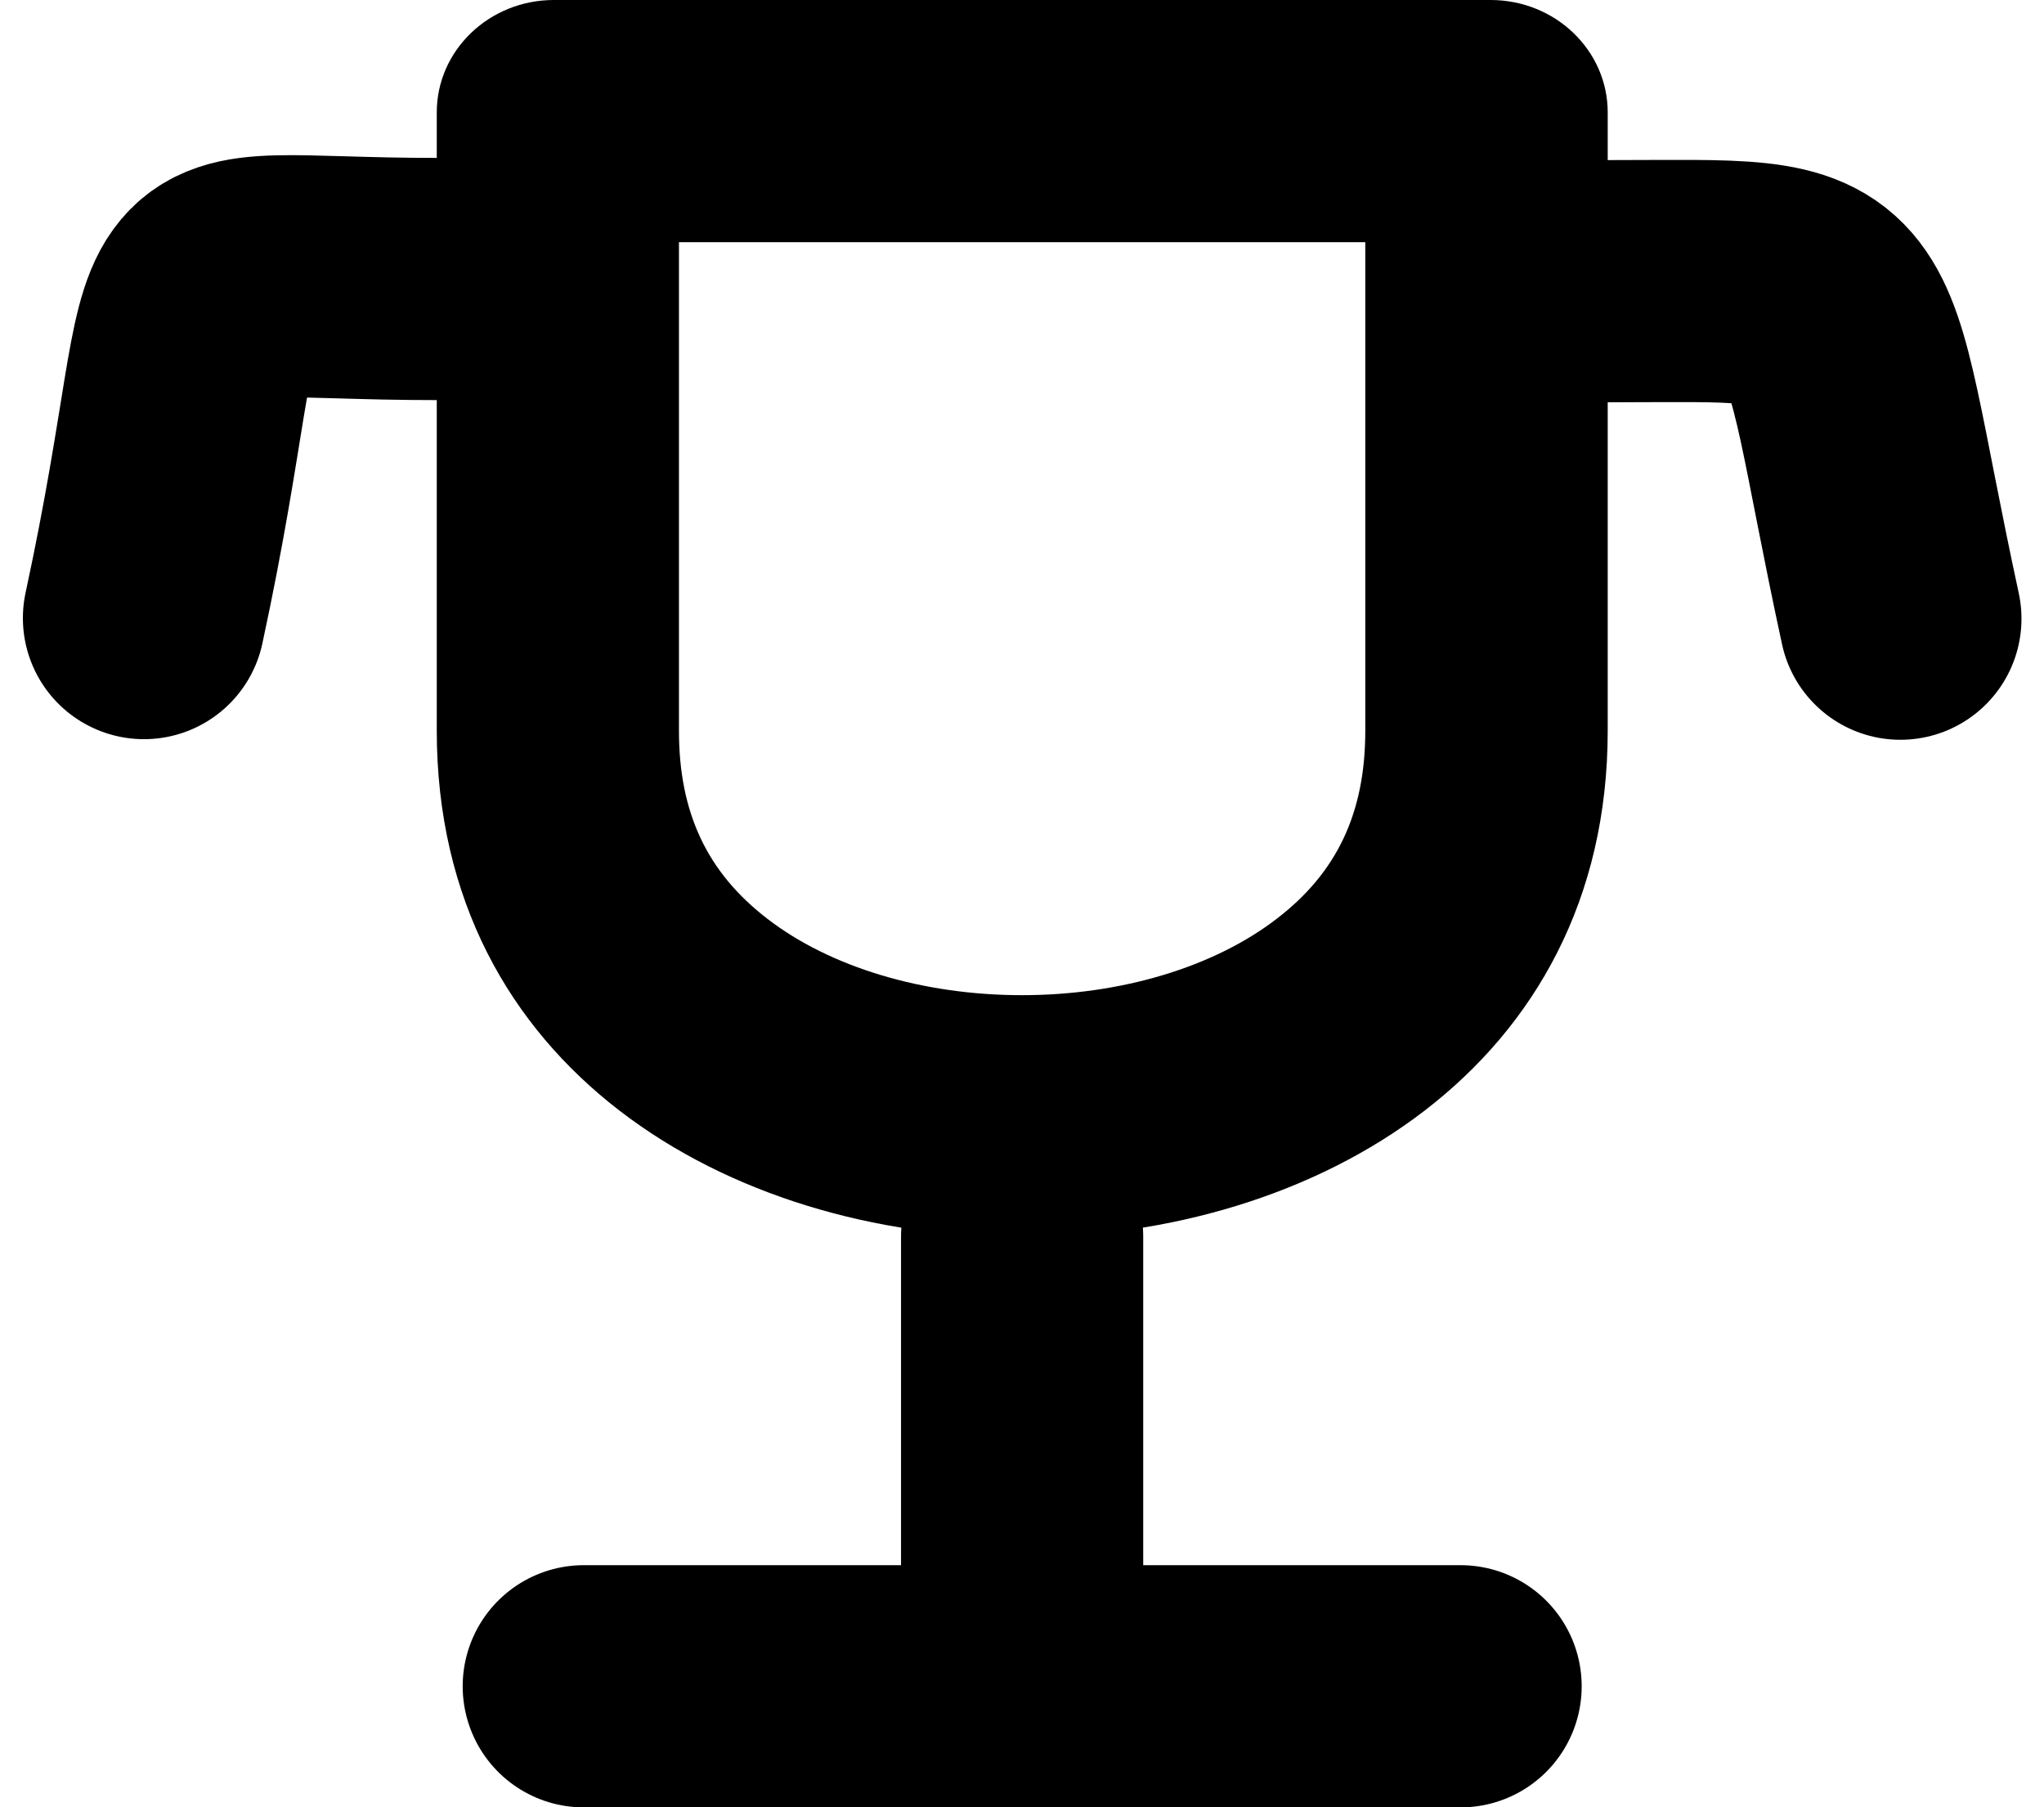
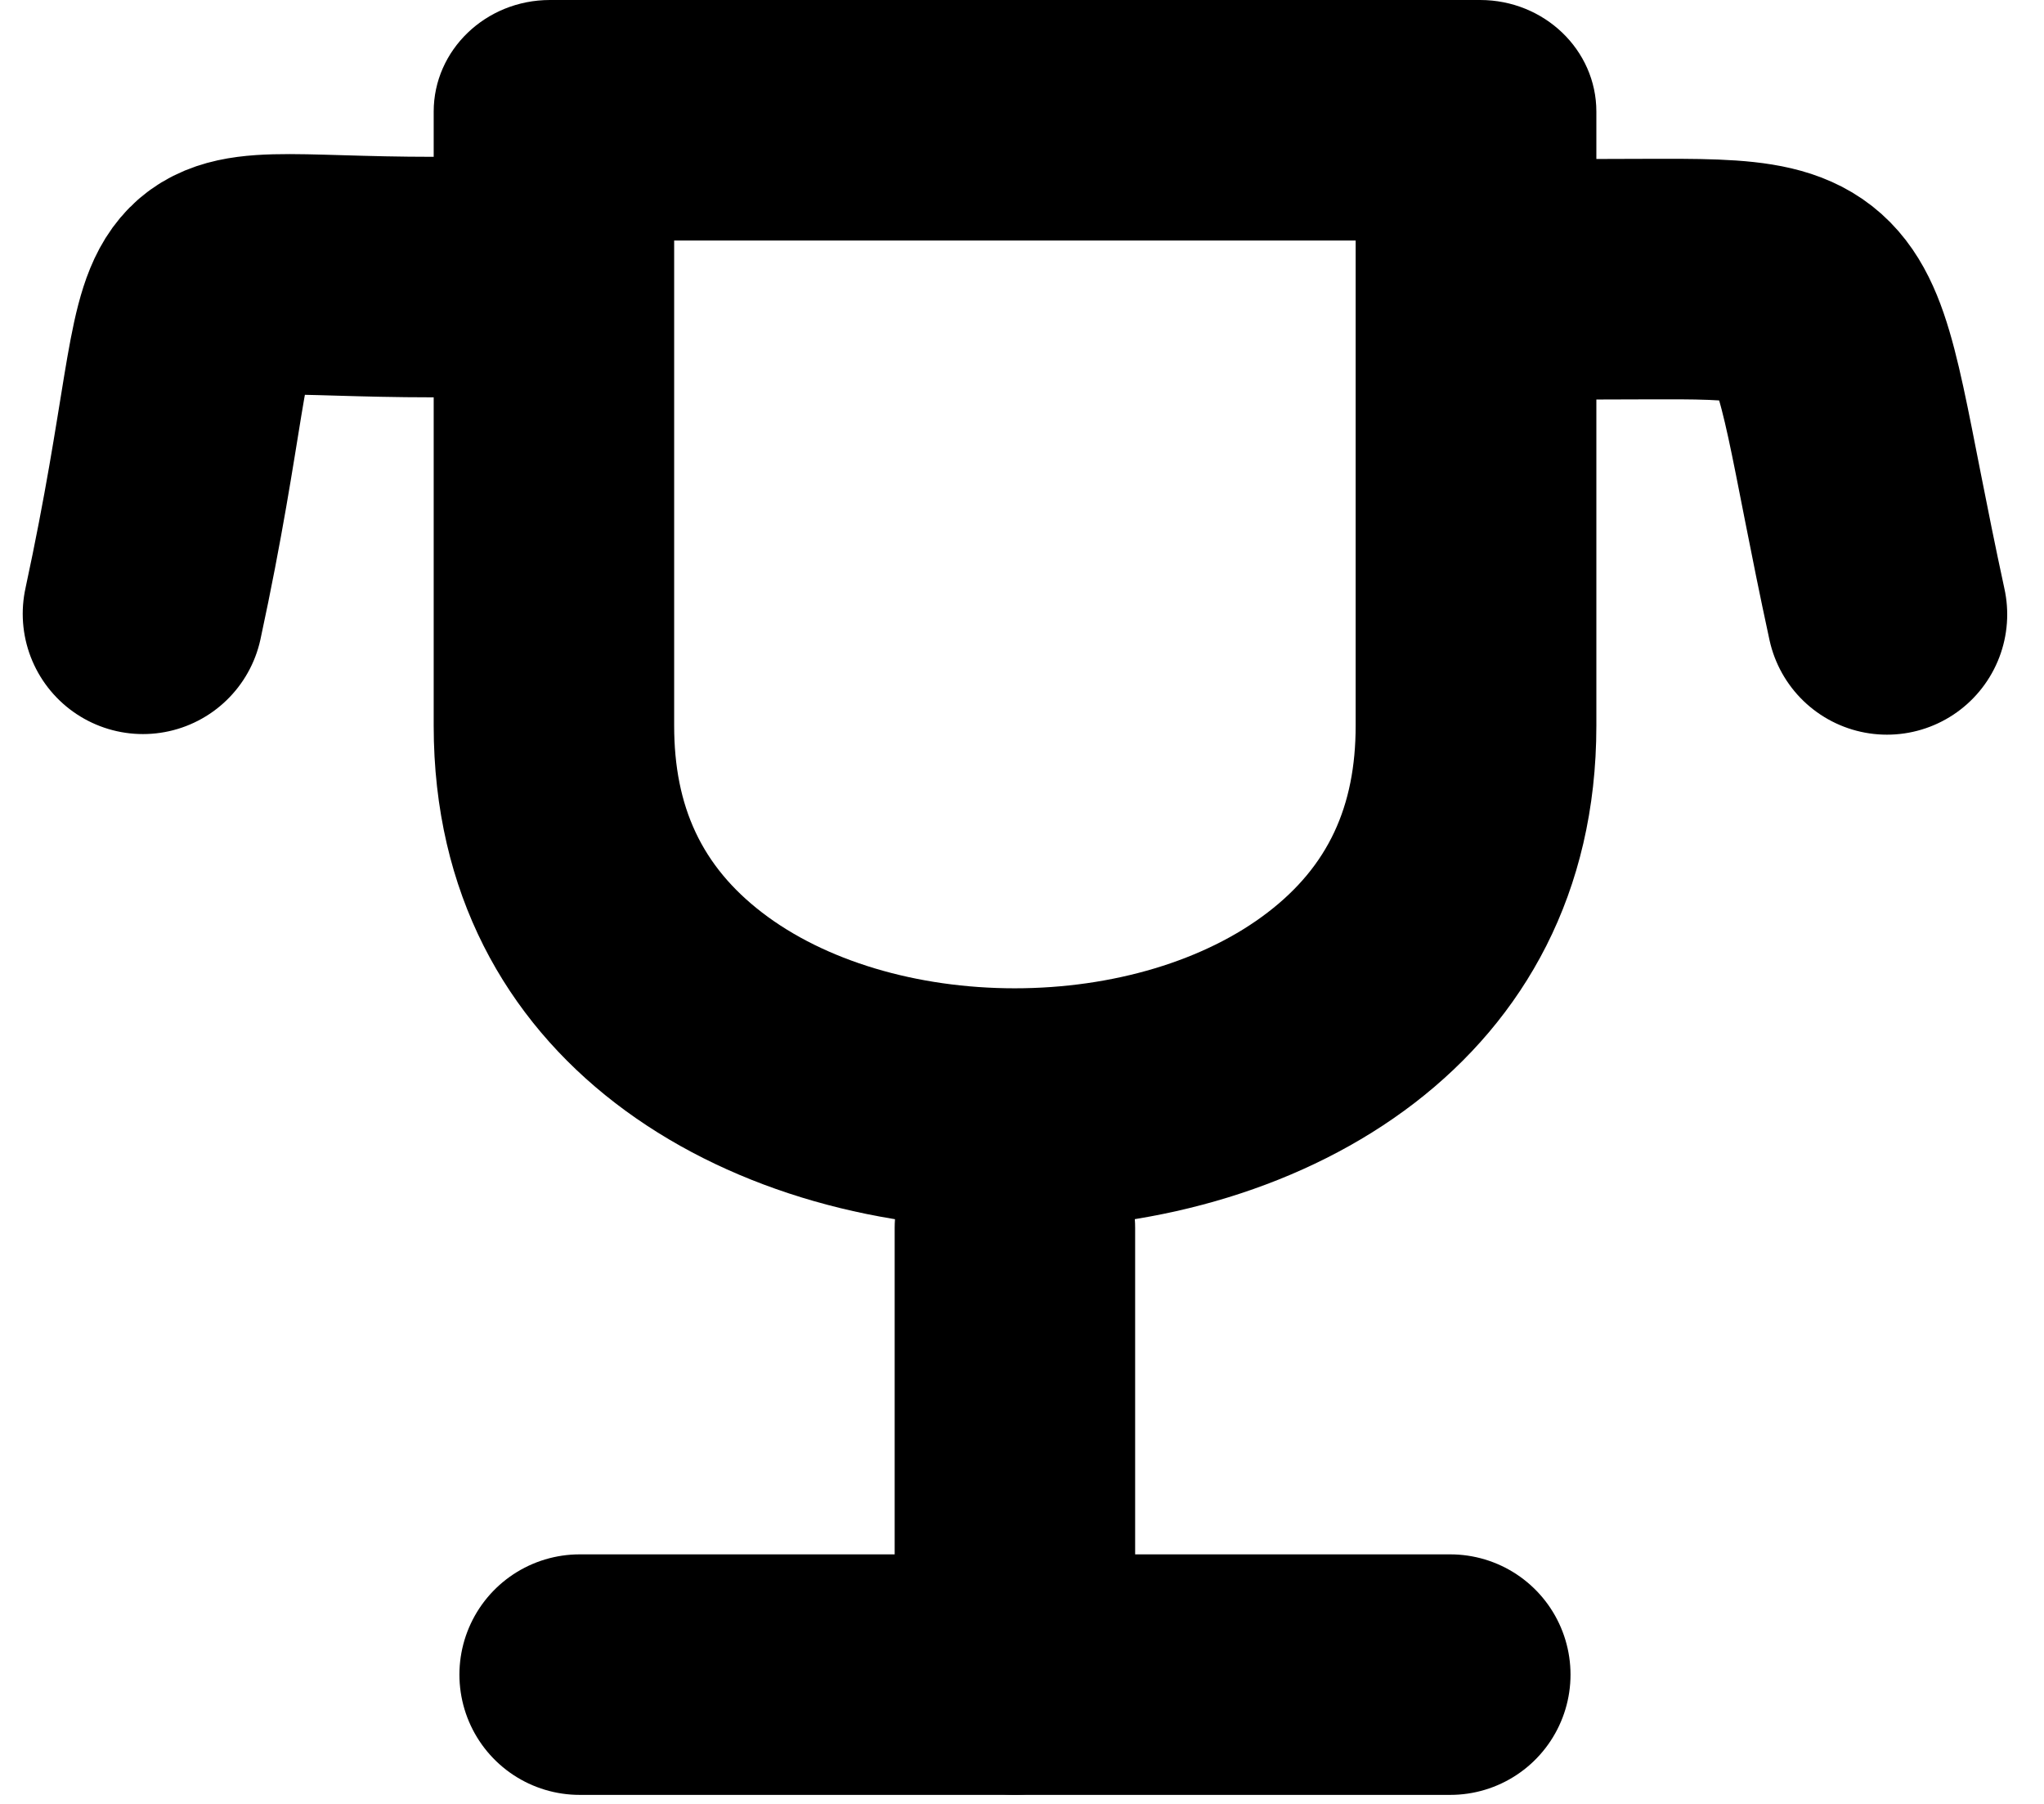
- <svg xmlns="http://www.w3.org/2000/svg" viewBox="0 0 16.88 14.92">
-   <g data-name="award-trophy-star-1">
-     <g fill="none" stroke-linecap="round" stroke-linejoin="round" data-name="Group 114">
-       <path data-name="Shape 393" d="M13.277 2.322c2.169 0 1.777-.168 2.417 2.787" stroke="currentColor" stroke-width="2" />
-       <path data-name="Shape 394" d="M3.606 2.304c-2.443 0-1.713-.463-2.417 2.8" stroke="currentColor" stroke-width="2" />
-       <path data-name="Shape 395" d="M12.062 13.925H4.821" stroke="currentColor" stroke-width="2" />
-       <g data-name="Shape 396">
-         <path d="M3.606 6.034V.928A.948.948 0 014.573 0h7.733a.949.949 0 01.967.928v5.106c.003 5.575-9.667 5.582-9.667 0z" />
-         <path d="M8.439 8.218c.816 0 1.584-.23 2.106-.632.499-.383.73-.877.73-1.552V2H5.607v4.034c0 .677.232 1.17.73 1.553.52.401 1.287.631 2.103.631m0 2c-2.417 0-4.833-1.394-4.833-4.184V.928c0-.512.433-.928.967-.928h7.736c.534 0 .967.416.967.928v5.106c0 2.788-2.42 4.184-4.837 4.184z" fill="currentColor" />
-       </g>
-       <path data-name="Shape 397" d="M8.441 13.924v-3.713" stroke="currentColor" stroke-width="2" />
-     </g>
-   </g>
+ <svg xmlns="http://www.w3.org/2000/svg" viewBox="0 0 17 15" fill="none">
+   <path d="M13.277 2.322c2.169 0 1.777-.168 2.417 2.787M3.606 2.304c-2.443 0-1.713-.463-2.417 2.8m10.873 8.821H4.821" stroke="currentColor" stroke-width="2" stroke-linecap="round" stroke-linejoin="round" />
+   <path d="M8.439 8.218c.816 0 1.584-.23 2.106-.632.499-.383.73-.877.73-1.552V2H5.607v4.034c0 .677.232 1.17.73 1.553.52.401 1.287.631 2.103.631m0 2c-2.417 0-4.833-1.394-4.833-4.184V.928c0-.512.433-.928.967-.928h7.736c.534 0 .967.416.967.928v5.106c0 2.788-2.42 4.184-4.837 4.184z" fill="currentColor" />
+   <path d="M8.441 13.924v-3.713" stroke="currentColor" stroke-width="2" stroke-linecap="round" stroke-linejoin="round" />
</svg>
